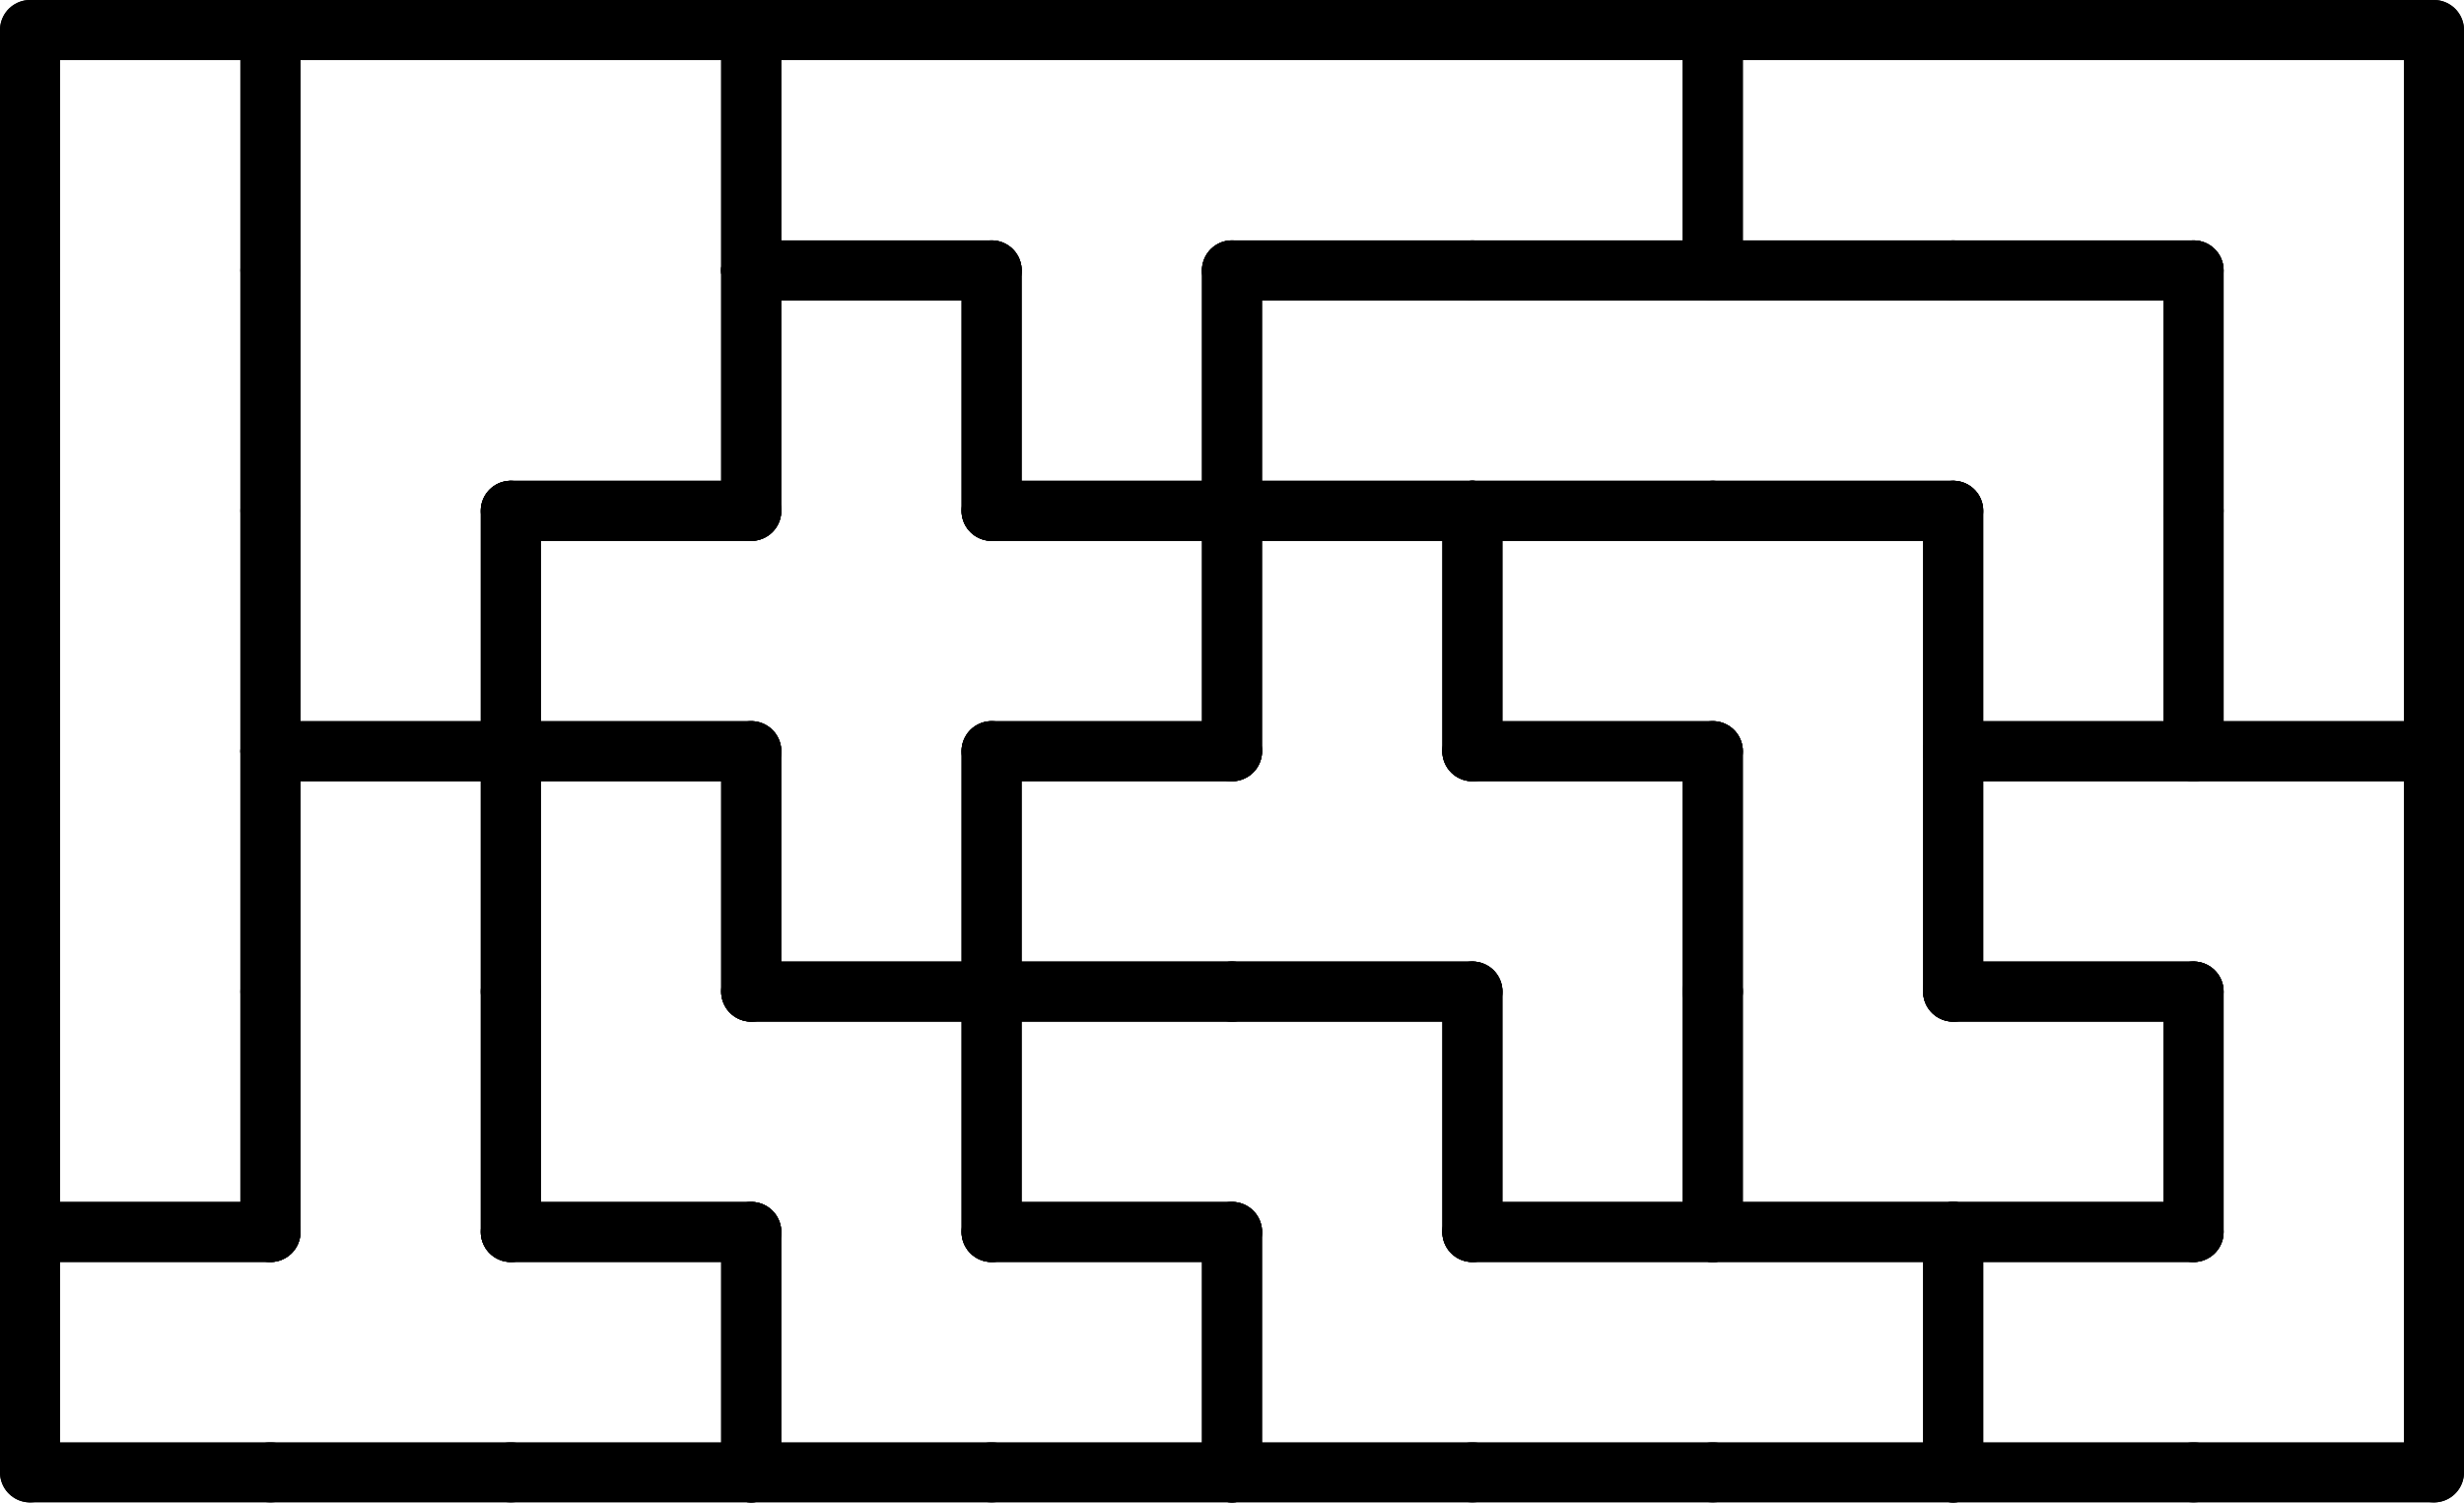
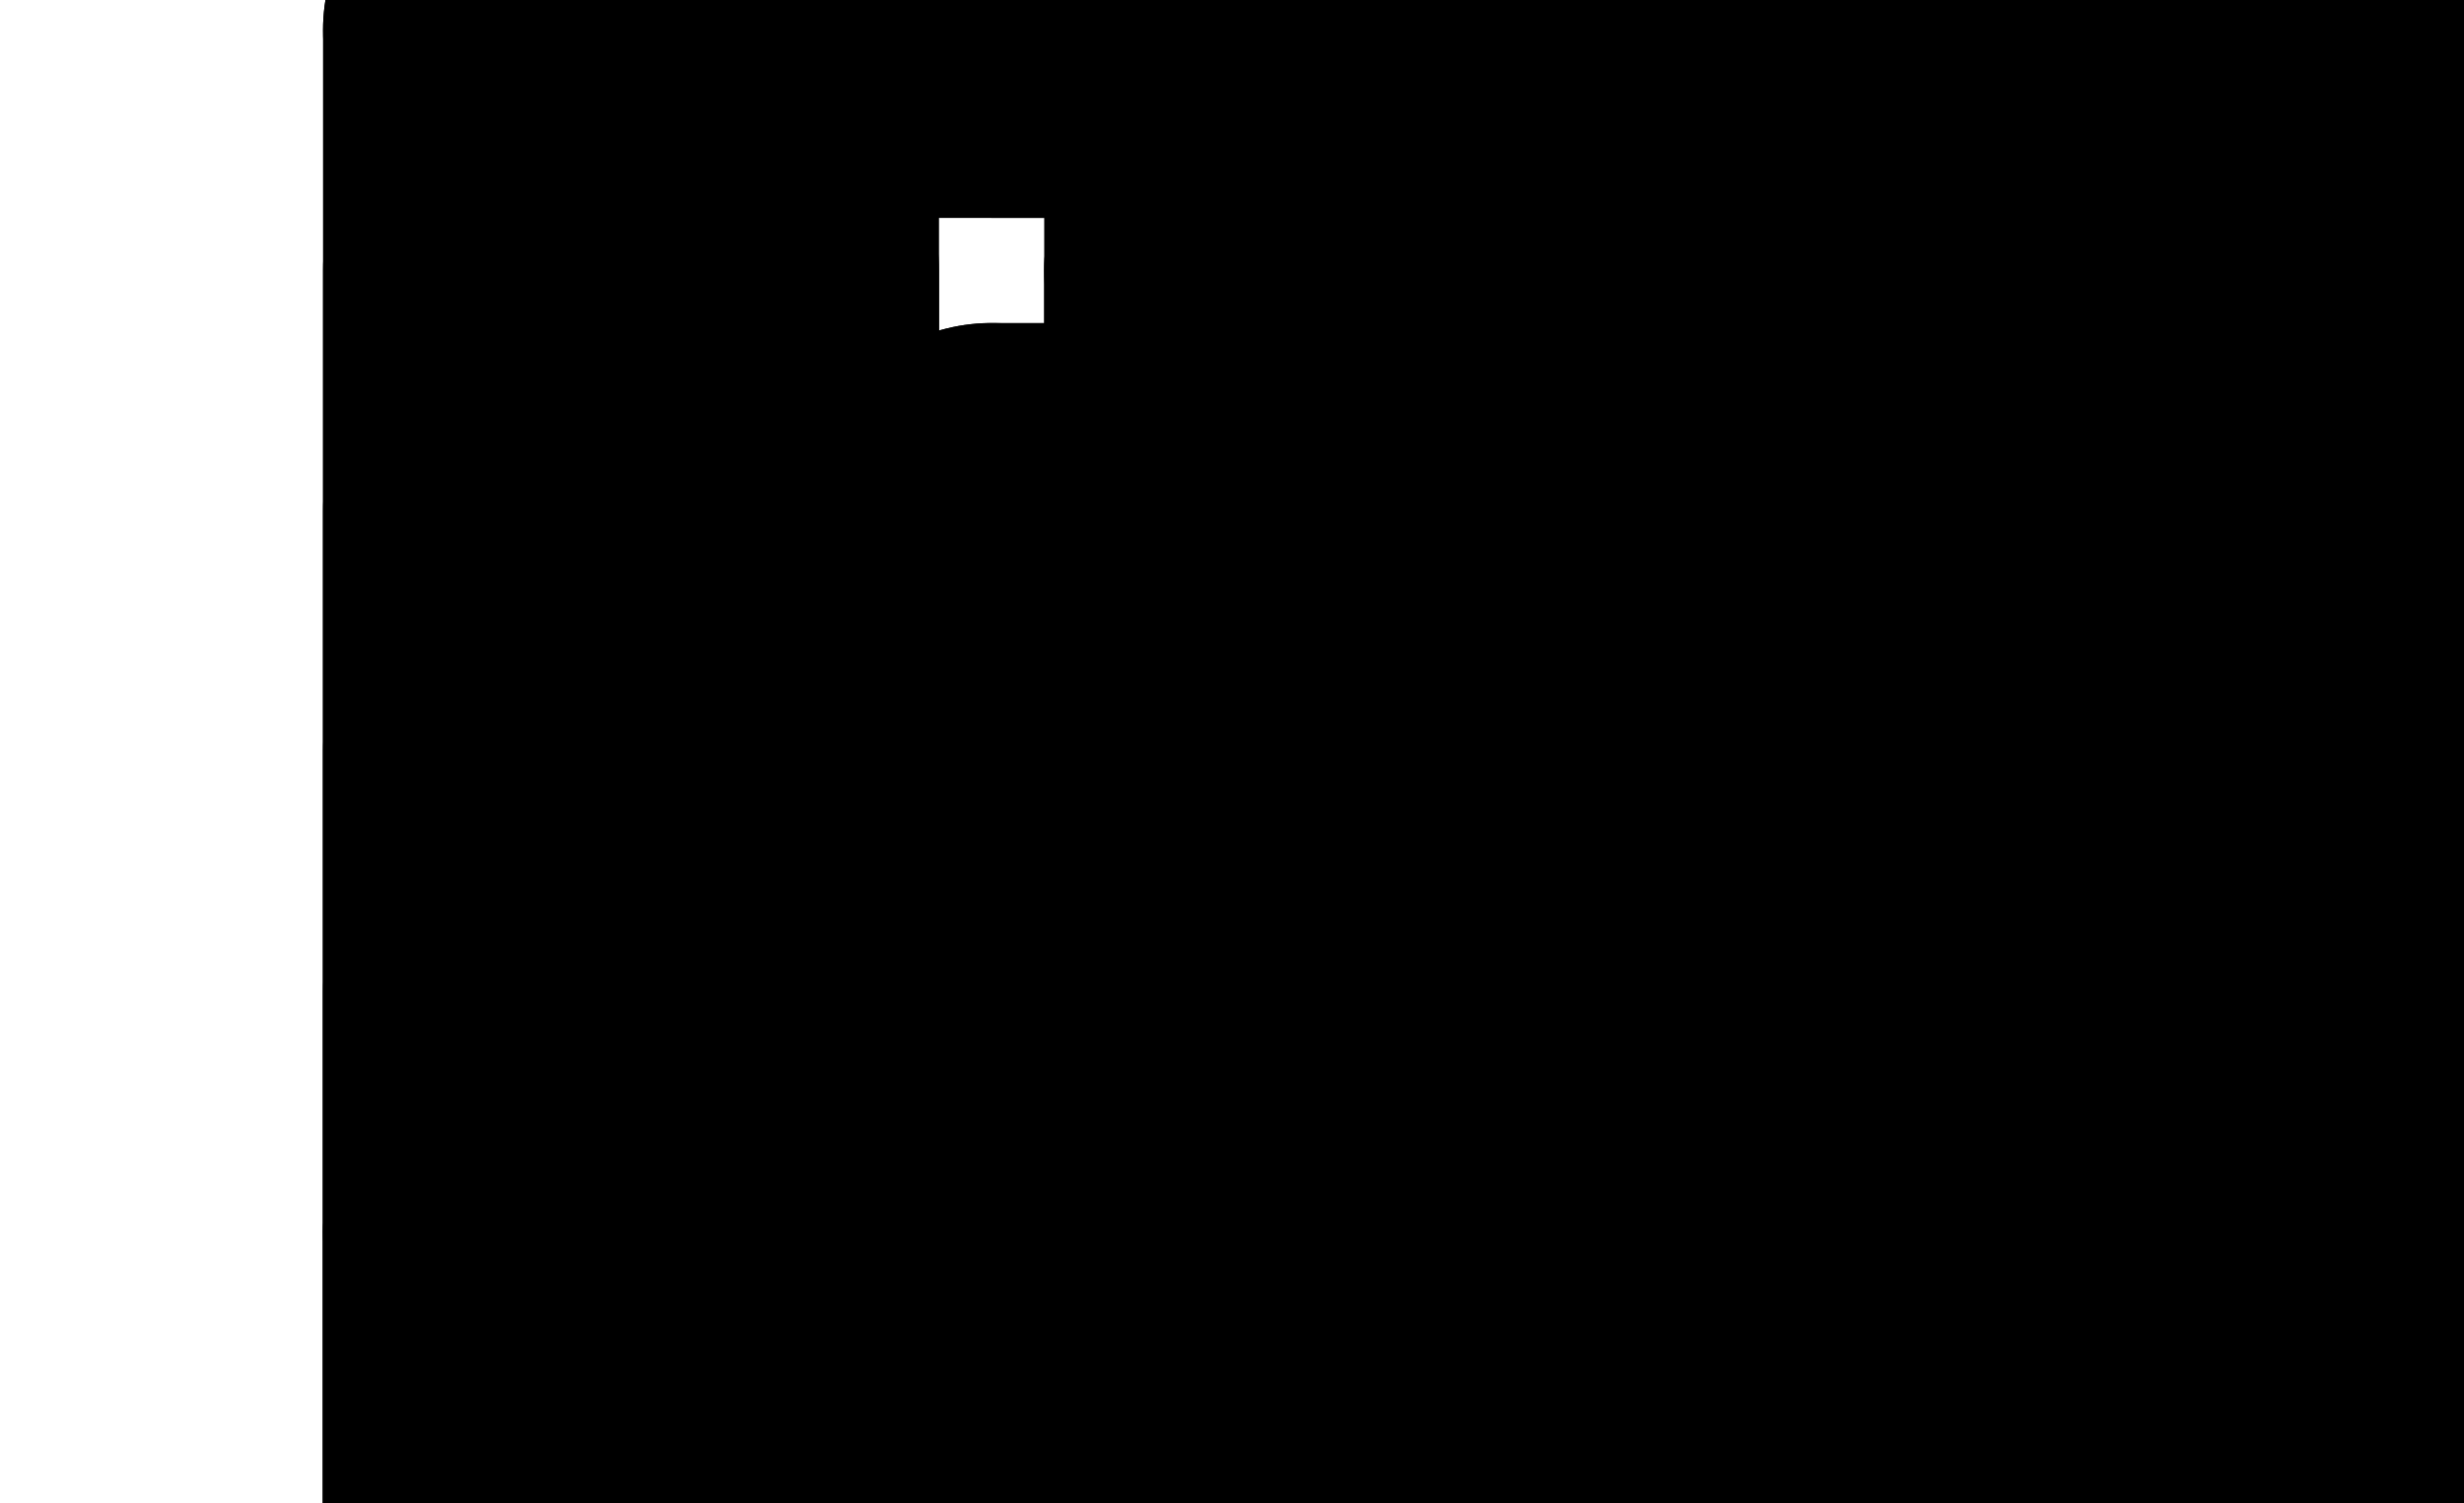
<svg xmlns="http://www.w3.org/2000/svg" xmlns:xlink="http://www.w3.org/1999/xlink" version="1.1" viewBox="-2.5 -2.5 205 125" width="205" height="125">
-   <symbol id="A" viewBox="-10 -10 20 20" overflow="visible">
+   <symbol id="A" viewBox="-10 -10 20 20" width="20" height="20" overflow="visible">
    <line x1="-10" y1="-10" x2="-10" y2="10" stroke="black" stroke-width="5" stroke-linecap="round" />
    <line x1="10" y1="-10" x2="10" y2="10" stroke="black" stroke-width="5" stroke-linecap="round" />
    <line x1="-10" y1="-10" x2="10" y2="-10" stroke="black" stroke-width="5" stroke-linecap="round" />
  </symbol>
-   <symbol id="C" viewBox="-10 -10 20 20" overflow="visible">
+   <symbol id="C" viewBox="-10 -10 20 20" width="20" height="20" overflow="visible">
    <line x1="-10" y1="-10" x2="-10" y2="10" stroke="black" stroke-width="5" stroke-linecap="round" />
    <line x1="-10" y1="-10" x2="10" y2="-10" stroke="black" stroke-width="5" stroke-linecap="round" />
  </symbol>
-   <symbol id="C_v1" viewBox="-10 -10 20 20" overflow="visible">
+   <symbol id="C_v1" viewBox="-10 -10 20 20" width="20" height="20" overflow="visible">
    <line x1="10" y1="-10" x2="10" y2="10" stroke="black" stroke-width="5" stroke-linecap="round" />
    <line x1="-10" y1="-10" x2="10" y2="-10" stroke="black" stroke-width="5" stroke-linecap="round" />
  </symbol>
-   <symbol id="D" viewBox="-10 -10 20 20" overflow="visible">
+   <symbol id="D" viewBox="-10 -10 20 20" width="20" height="20" overflow="visible">
    <line x1="-10" y1="-10" x2="-10" y2="10" stroke="black" stroke-width="5" stroke-linecap="round" />
    <line x1="-10" y1="-10" x2="10" y2="-10" stroke="black" stroke-width="5" stroke-linecap="round" />
    <line x1="-10" y1="10" x2="10" y2="10" stroke="black" stroke-width="5" stroke-linecap="round" />
  </symbol>
-   <symbol id="D_v1" viewBox="-10 -10 20 20" overflow="visible">
+   <symbol id="D_v1" viewBox="-10 -10 20 20" width="20" height="20" overflow="visible">
    <line x1="-10" y1="-10" x2="10" y2="-10" stroke="black" stroke-width="5" stroke-linecap="round" />
  </symbol>
-   <symbol id="D_v2" viewBox="-10 -10 20 20" overflow="visible">
+   <symbol id="D_v2" viewBox="-10 -10 20 20" width="20" height="20" overflow="visible">
    <line x1="-10" y1="-10" x2="10" y2="-10" stroke="black" stroke-width="5" stroke-linecap="round" />
    <line x1="-10" y1="10" x2="10" y2="10" stroke="black" stroke-width="5" stroke-linecap="round" />
  </symbol>
-   <symbol id="D_v3" viewBox="-10 -10 20 20" overflow="visible">
+   <symbol id="D_v3" viewBox="-10 -10 20 20" width="20" height="20" overflow="visible">
    <line x1="10" y1="-10" x2="10" y2="10" stroke="black" stroke-width="5" stroke-linecap="round" />
    <line x1="-10" y1="-10" x2="10" y2="-10" stroke="black" stroke-width="5" stroke-linecap="round" />
    <line x1="-10" y1="10" x2="10" y2="10" stroke="black" stroke-width="5" stroke-linecap="round" />
  </symbol>
-   <symbol id="A_v1" viewBox="-10 -10 20 20" overflow="visible">
+   <symbol id="A_v1" viewBox="-10 -10 20 20" width="20" height="20" overflow="visible">
    <line x1="-10" y1="-10" x2="-10" y2="10" stroke="black" stroke-width="5" stroke-linecap="round" />
    <line x1="10" y1="-10" x2="10" y2="10" stroke="black" stroke-width="5" stroke-linecap="round" />
  </symbol>
-   <symbol id="C_v2" viewBox="-10 -10 20 20" overflow="visible">
+   <symbol id="C_v2" viewBox="-10 -10 20 20" width="20" height="20" overflow="visible">
    <line x1="-10" y1="-10" x2="-10" y2="10" stroke="black" stroke-width="5" stroke-linecap="round" />
  </symbol>
-   <symbol id="C_v3" viewBox="-10 -10 20 20" overflow="visible">
+   <symbol id="C_v3" viewBox="-10 -10 20 20" width="20" height="20" overflow="visible">
    <line x1="10" y1="-10" x2="10" y2="10" stroke="black" stroke-width="5" stroke-linecap="round" />
    <line x1="-10" y1="10" x2="10" y2="10" stroke="black" stroke-width="5" stroke-linecap="round" />
  </symbol>
-   <symbol id="D_v4" viewBox="-10 -10 20 20" overflow="visible">
+   <symbol id="D_v4" viewBox="-10 -10 20 20" width="20" height="20" overflow="visible">
    <line x1="-10" y1="-10" x2="-10" y2="10" stroke="black" stroke-width="5" stroke-linecap="round" />
    <line x1="10" y1="-10" x2="10" y2="10" stroke="black" stroke-width="5" stroke-linecap="round" />
    <line x1="-10" y1="10" x2="10" y2="10" stroke="black" stroke-width="5" stroke-linecap="round" />
  </symbol>
-   <symbol id="H" viewBox="-10 -10 20 20" overflow="visible">
+   <symbol id="H" viewBox="-10 -10 20 20" width="20" height="20" overflow="visible">
    <line x1="-10" y1="10" x2="10" y2="10" stroke="black" stroke-width="5" stroke-linecap="round" />
  </symbol>
-   <symbol id="F" viewBox="-10 -10 20 20" overflow="visible">
+   <symbol id="F" viewBox="-10 -10 20 20" width="20" height="20" overflow="visible">
    <line x1="-10" y1="-10" x2="-10" y2="10" stroke="black" stroke-width="5" stroke-linecap="round" />
    <line x1="-10" y1="10" x2="10" y2="10" stroke="black" stroke-width="5" stroke-linecap="round" />
  </symbol>
-   <use xlink:href="#A" x="0" y="0" width="20" height="20" />
-   <use xlink:href="#C" x="20" y="0" width="20" height="20" />
-   <use xlink:href="#C_v1" x="40" y="0" width="20" height="20" />
-   <use xlink:href="#D" x="60" y="0" width="20" height="20" />
-   <use xlink:href="#D_v1" x="80" y="0" width="20" height="20" />
-   <use xlink:href="#D_v2" x="100" y="0" width="20" height="20" />
-   <use xlink:href="#D_v3" x="120" y="0" width="20" height="20" />
-   <use xlink:href="#D" x="140" y="0" width="20" height="20" />
-   <use xlink:href="#D_v2" x="160" y="0" width="20" height="20" />
-   <use xlink:href="#C_v1" x="180" y="0" width="20" height="20" />
-   <use xlink:href="#A_v1" x="0" y="20" width="20" height="20" />
-   <use xlink:href="#C_v2" x="20" y="20" width="20" height="20" />
-   <use xlink:href="#C_v3" x="40" y="20" width="20" height="20" />
-   <use xlink:href="#A" x="60" y="20" width="20" height="20" />
-   <use xlink:href="#D_v4" x="80" y="20" width="20" height="20" />
-   <use xlink:href="#D" x="100" y="20" width="20" height="20" />
-   <use xlink:href="#D_v2" x="120" y="20" width="20" height="20" />
-   <use xlink:href="#D_v2" x="140" y="20" width="20" height="20" />
-   <use xlink:href="#C_v1" x="160" y="20" width="20" height="20" />
-   <use xlink:href="#A_v1" x="180" y="20" width="20" height="20" />
-   <use xlink:href="#A_v1" x="0" y="40" width="20" height="20" />
-   <use xlink:href="#D_v4" x="20" y="40" width="20" height="20" />
-   <use xlink:href="#D" x="40" y="40" width="20" height="20" />
-   <use xlink:href="#D_v3" x="80" y="40" width="20" height="20" />
-   <use xlink:href="#A" x="100" y="40" width="20" height="20" />
-   <use xlink:href="#D" x="120" y="40" width="20" height="20" />
-   <use xlink:href="#C_v1" x="140" y="40" width="20" height="20" />
-   <use xlink:href="#D_v4" x="160" y="40" width="20" height="20" />
-   <use xlink:href="#D_v4" x="180" y="40" width="20" height="20" />
-   <use xlink:href="#A_v1" x="0" y="60" width="20" height="20" />
-   <use xlink:href="#A" x="20" y="60" width="20" height="20" />
-   <use xlink:href="#A" x="40" y="60" width="20" height="20" />
-   <use xlink:href="#D_v4" x="60" y="60" width="20" height="20" />
-   <use xlink:href="#D" x="80" y="60" width="20" height="20" />
-   <use xlink:href="#H" x="100" y="60" width="20" height="20" />
-   <use xlink:href="#C_v1" x="120" y="60" width="20" height="20" />
-   <use xlink:href="#A_v1" x="140" y="60" width="20" height="20" />
-   <use xlink:href="#D" x="160" y="60" width="20" height="20" />
-   <use xlink:href="#C_v1" x="180" y="60" width="20" height="20" />
-   <use xlink:href="#D_v4" x="0" y="80" width="20" height="20" />
-   <use xlink:href="#A_v1" x="20" y="80" width="20" height="20" />
-   <use xlink:href="#F" x="40" y="80" width="20" height="20" />
-   <use xlink:href="#C_v1" x="60" y="80" width="20" height="20" />
-   <use xlink:href="#D" x="80" y="80" width="20" height="20" />
-   <use xlink:href="#C_v1" x="100" y="80" width="20" height="20" />
-   <use xlink:href="#D_v4" x="120" y="80" width="20" height="20" />
-   <use xlink:href="#F" x="140" y="80" width="20" height="20" />
-   <use xlink:href="#D_v3" x="160" y="80" width="20" height="20" />
-   <use xlink:href="#A_v1" x="180" y="80" width="20" height="20" />
-   <use xlink:href="#D" x="0" y="100" width="20" height="20" />
-   <use xlink:href="#H" x="20" y="100" width="20" height="20" />
-   <use xlink:href="#D_v3" x="40" y="100" width="20" height="20" />
-   <use xlink:href="#F" x="60" y="100" width="20" height="20" />
-   <use xlink:href="#D_v3" x="80" y="100" width="20" height="20" />
-   <use xlink:href="#F" x="100" y="100" width="20" height="20" />
-   <use xlink:href="#D_v2" x="120" y="100" width="20" height="20" />
-   <use xlink:href="#D_v3" x="140" y="100" width="20" height="20" />
-   <use xlink:href="#D" x="160" y="100" width="20" height="20" />
-   <use xlink:href="#C_v3" x="180" y="100" width="20" height="20" />
+   <use xlink:href="#A" x="0" y="0" />
+   <use xlink:href="#C" x="20" y="0" />
+   <use xlink:href="#C_v1" x="40" y="0" />
+   <use xlink:href="#D" x="60" y="0" />
+   <use xlink:href="#D_v1" x="80" y="0" />
+   <use xlink:href="#D_v2" x="100" y="0" />
+   <use xlink:href="#D_v3" x="120" y="0" />
+   <use xlink:href="#D" x="140" y="0" />
+   <use xlink:href="#D_v2" x="160" y="0" />
+   <use xlink:href="#C_v1" x="180" y="0" />
+   <use xlink:href="#A_v1" x="0" y="20" />
+   <use xlink:href="#C_v2" x="20" y="20" />
+   <use xlink:href="#C_v3" x="40" y="20" />
+   <use xlink:href="#A" x="60" y="20" />
+   <use xlink:href="#D_v4" x="80" y="20" />
+   <use xlink:href="#D" x="100" y="20" />
+   <use xlink:href="#D_v2" x="120" y="20" />
+   <use xlink:href="#D_v2" x="140" y="20" />
+   <use xlink:href="#C_v1" x="160" y="20" />
+   <use xlink:href="#A_v1" x="180" y="20" />
+   <use xlink:href="#A_v1" x="0" y="40" />
+   <use xlink:href="#D_v4" x="20" y="40" />
+   <use xlink:href="#D" x="40" y="40" />
+   <use xlink:href="#D_v3" x="80" y="40" />
+   <use xlink:href="#A" x="100" y="40" />
+   <use xlink:href="#D" x="120" y="40" />
+   <use xlink:href="#C_v1" x="140" y="40" />
+   <use xlink:href="#D_v4" x="160" y="40" />
+   <use xlink:href="#D_v4" x="180" y="40" />
+   <use xlink:href="#A_v1" x="0" y="60" />
+   <use xlink:href="#A" x="20" y="60" />
+   <use xlink:href="#A" x="40" y="60" />
+   <use xlink:href="#D_v4" x="60" y="60" />
+   <use xlink:href="#D" x="80" y="60" />
+   <use xlink:href="#H" x="100" y="60" />
+   <use xlink:href="#C_v1" x="120" y="60" />
+   <use xlink:href="#A_v1" x="140" y="60" />
+   <use xlink:href="#D" x="160" y="60" />
+   <use xlink:href="#C_v1" x="180" y="60" />
+   <use xlink:href="#D_v4" x="0" y="80" />
+   <use xlink:href="#A_v1" x="20" y="80" />
+   <use xlink:href="#F" x="40" y="80" />
+   <use xlink:href="#C_v1" x="60" y="80" />
+   <use xlink:href="#D" x="80" y="80" />
+   <use xlink:href="#C_v1" x="100" y="80" />
+   <use xlink:href="#D_v4" x="120" y="80" />
+   <use xlink:href="#F" x="140" y="80" />
+   <use xlink:href="#D_v3" x="160" y="80" />
+   <use xlink:href="#A_v1" x="180" y="80" />
+   <use xlink:href="#D" x="0" y="100" />
+   <use xlink:href="#H" x="20" y="100" />
+   <use xlink:href="#D_v3" x="40" y="100" />
+   <use xlink:href="#F" x="60" y="100" />
+   <use xlink:href="#D_v3" x="80" y="100" />
+   <use xlink:href="#F" x="100" y="100" />
+   <use xlink:href="#D_v2" x="120" y="100" />
+   <use xlink:href="#D_v3" x="140" y="100" />
+   <use xlink:href="#D" x="160" y="100" />
+   <use xlink:href="#C_v3" x="180" y="100" />
</svg>
